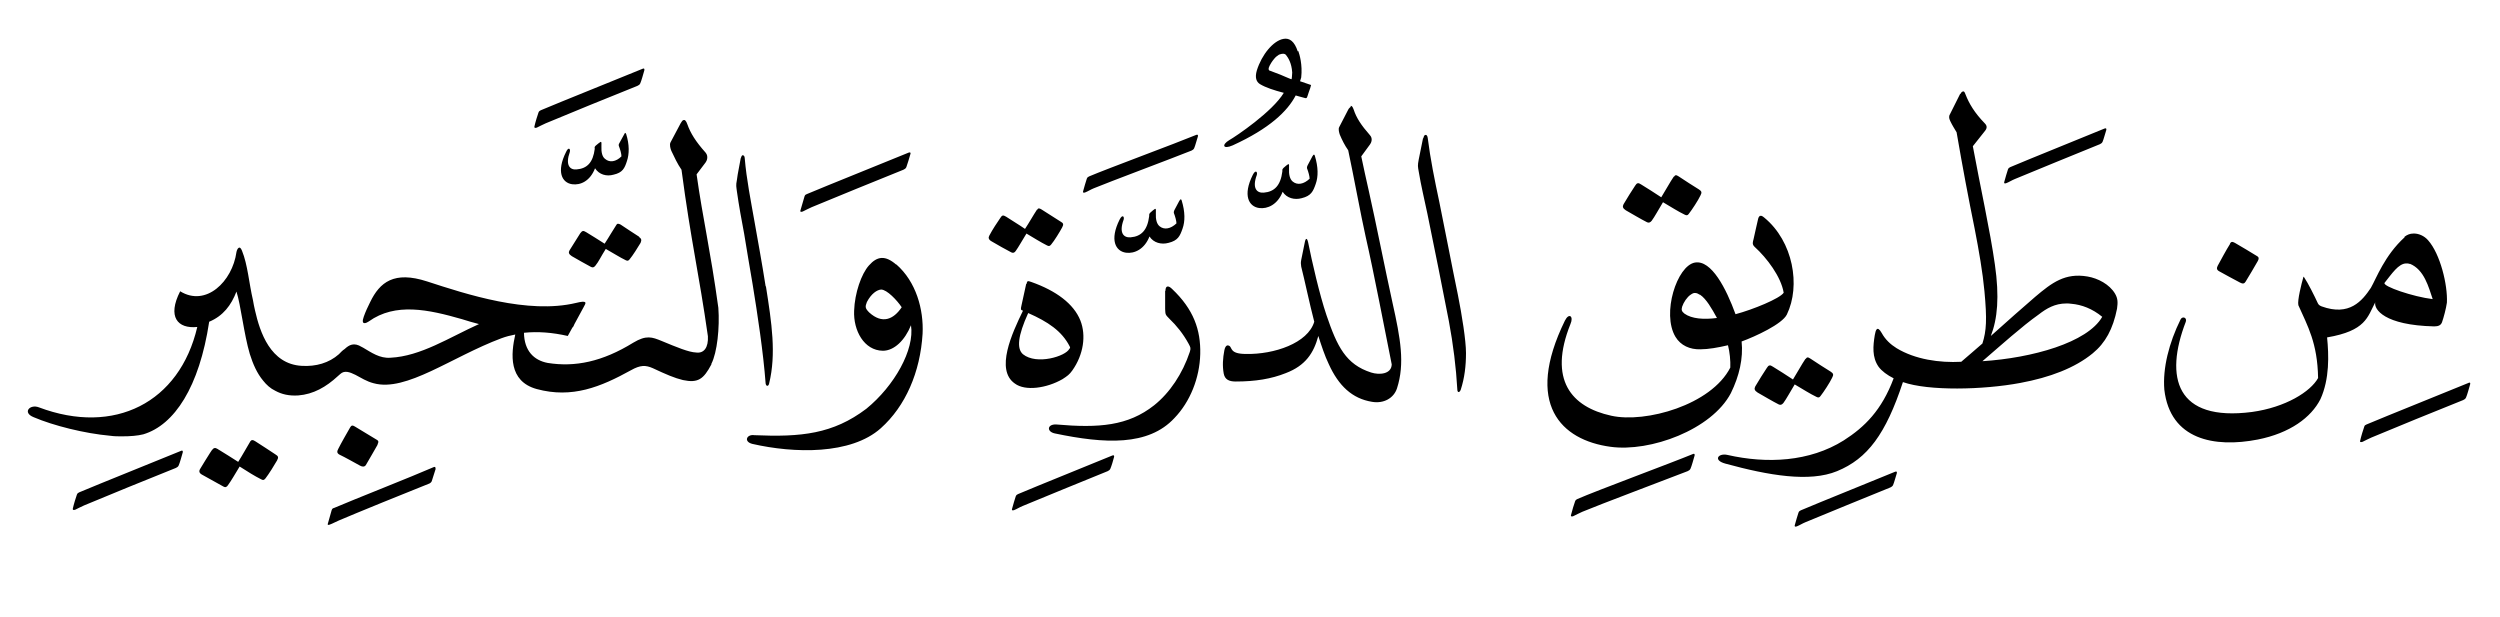
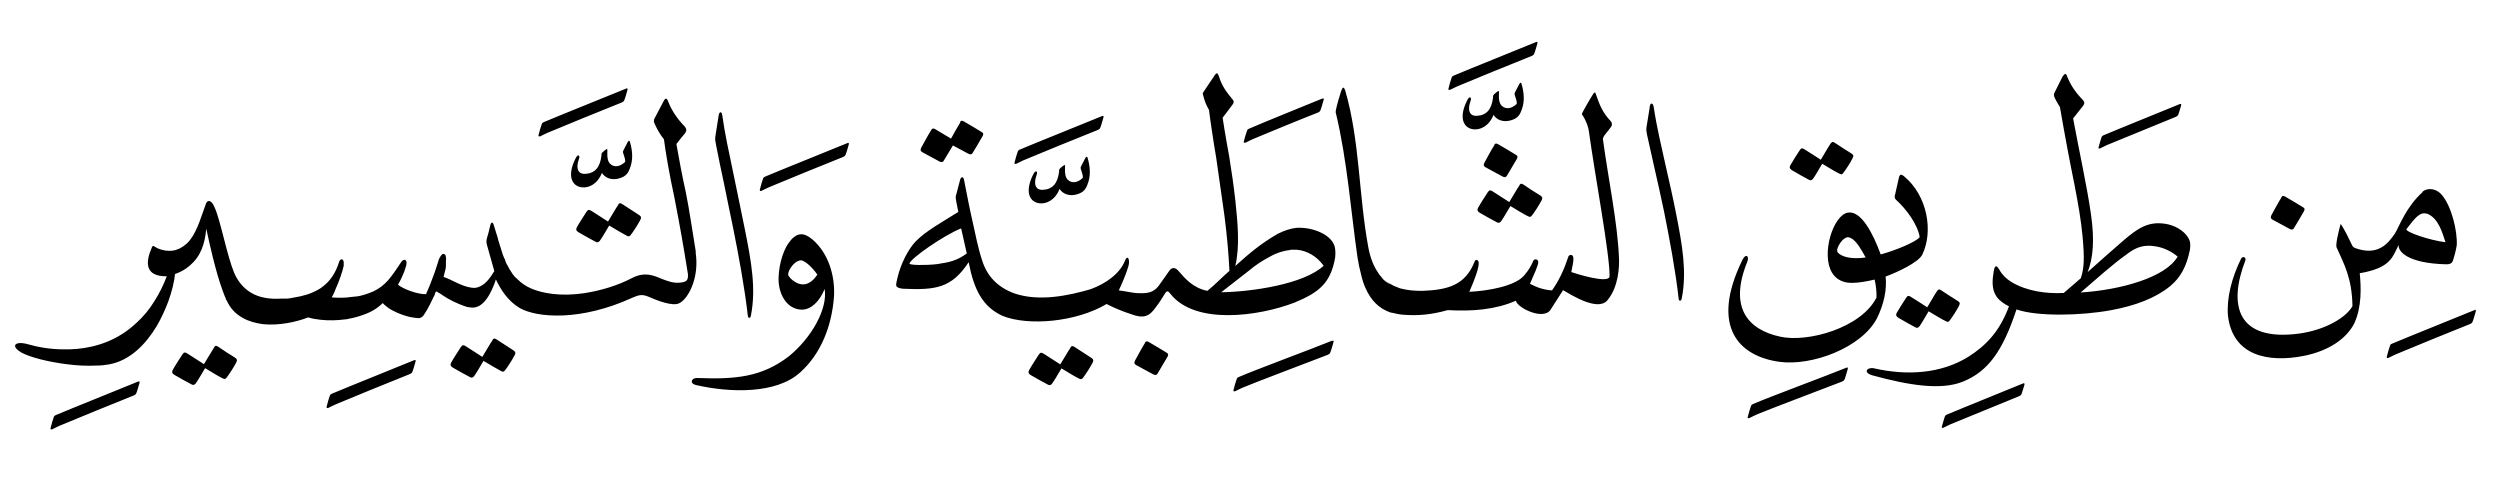
- <svg xmlns="http://www.w3.org/2000/svg" width="86.17" height="21.26" viewBox="0 0 86.17 21.26">
+ <svg xmlns="http://www.w3.org/2000/svg" width="106.41" height="21.26" viewBox="0 0 106.41 21.26">
  <defs>
-     <clipPath id="uuid-d64aa9a3-8609-449d-8e0a-97dfb9cf8ac5">
-       <rect width="86.17" height="21.26" fill="none" />
+     <clipPath id="uuid-4357ab6e-05f1-400c-b522-046e2149fd5a">
+       <rect width="106.41" height="21.26" fill="none" />
    </clipPath>
  </defs>
  <g isolation="isolate">
-     <g id="uuid-dce052a9-1916-4275-b959-645d200f017b" data-name="Layer 2">
-       <g id="uuid-3bef6135-127b-45df-bb68-fdfa36478f9d" data-name="Layer 1">
-         <g clip-path="url(#uuid-d64aa9a3-8609-449d-8e0a-97dfb9cf8ac5)">
-           <path d="M58.35,15.65c-.75.31-3.32,1.26-3.98,1.55-.04.02-.06.03-.08.08-.03.08-.11.34-.14.47-.02.06.04.06.08.04.09-.04.21-.11.31-.15.52-.22,2.96-1.14,3.63-1.4.04-.02.08-.04.1-.09.04-.09.1-.31.14-.45.01-.06-.02-.07-.06-.05ZM85.08,13.2c-.75.31-2.85,1.15-3.51,1.43-.04.02-.07.03-.08.08-.03.08-.11.34-.14.48-.02.06.04.05.08.04.09-.04.21-.11.31-.15.52-.22,2.5-1.03,3.16-1.29.04-.02.08-.04.1-.09.04-.09.1-.31.14-.45.02-.06-.02-.08-.06-.05ZM76.87,8.4c-.14.22-.32.56-.43.76-.04.08-.04.14.05.19.18.1.49.27.72.39.09.05.15.04.19-.03.12-.2.31-.51.42-.71.04-.07.05-.13-.02-.17-.21-.13-.56-.34-.77-.46-.09-.05-.13-.04-.17.03ZM83.06,9.09c.5.2.65.81.79,1.22-.67-.08-1.73-.44-1.66-.56.25-.31.48-.67.75-.67.04,0,.08,0,.12.02ZM82.88,8.18c-.69.63-.97,1.41-1.16,1.74-.3.45-.74.99-1.7.64-.07-.03-.1-.05-.13-.11-.11-.24-.34-.7-.47-.89-.02-.04-.02-.02-.03,0-.06.21-.21.8-.17.96.32.72.66,1.3.68,2.51-.26.47-1.12,1.01-2.28,1.17-2.62.34-3.02-1.19-2.28-3.11.05-.15-.12-.2-.18-.08-.4.81-.62,1.68-.56,2.42.2,1.73,1.73,2.01,3.22,1.72,1.11-.22,1.84-.76,2.16-1.39.32-.7.29-1.53.23-2.13,1.34-.23,1.39-.7,1.66-1.21-.05.24.31.79,2.03.83.15,0,.23-.04.27-.14.06-.17.14-.47.17-.68.03-.61-.23-1.68-.65-2.15-.13-.15-.33-.24-.51-.23-.11,0-.21.04-.3.11ZM72.54,4.43c-.7.29-2.64,1.07-3.25,1.33-.04.02-.06.03-.08.08-.02.07-.1.31-.13.44-.01.05.03.05.08.03.08-.03.19-.1.29-.14.48-.2,2.31-.95,2.93-1.2.04-.02.07-.04.09-.08.04-.09.09-.29.13-.41.01-.05-.01-.07-.06-.05ZM65.32,16.26c-.7.29-2.64,1.07-3.25,1.33-.04.02-.06.03-.08.08-.02.07-.1.31-.13.44-.01.05.03.05.08.03.08-.03.19-.1.29-.14.48-.2,2.31-.95,2.93-1.2.04-.02.07-.04.09-.08.04-.09.09-.29.13-.41.01-.05-.01-.07-.06-.05ZM71.39,10.47c.36.03.73.17,1.07.45-.51.89-2.42,1.42-4.13,1.53.64-.55,1.36-1.2,1.94-1.61.27-.21.56-.38.95-.38.06,0,.11,0,.17.01ZM67.56,3.24l-.34.68c-.05.07-.05.15,0,.25.07.15.15.27.22.39.21,1.22.41,2.28.62,3.31.15.77.28,1.52.34,2.17.09.97.07,1.36-.07,1.8-.26.23-.5.43-.73.63-.75.04-1.59-.08-2.23-.47-.21-.13-.39-.3-.51-.52-.16-.28-.21-.1-.24.07-.06.37-.1.76.13,1.09.11.15.3.29.52.4-.41,1.1-1,1.68-1.72,2.14-1.18.74-2.65.81-4.01.5-.31-.07-.51.18-.07.3,1.5.41,2.9.65,3.85.26,1.05-.43,1.68-1.28,2.27-3.07.88.31,2.76.27,4.04.03,1.03-.19,1.89-.52,2.5-1.02.44-.36.7-.84.84-1.54.03-.22.03-.35-.07-.52-.19-.32-.59-.53-.95-.59-.77-.13-1.22.21-1.8.7-.41.35-.97.85-1.53,1.35.23-.59.3-1.35.14-2.46-.16-1.15-.52-2.77-.76-4.08l.42-.53c.08-.1.07-.18-.01-.26-.35-.36-.54-.68-.66-.99-.02-.06-.04-.1-.07-.11-.03,0-.07.01-.11.09ZM62.23,12.37c-.13.19-.28.47-.43.71-.22-.15-.5-.32-.69-.44-.1-.07-.15-.06-.21.04-.11.17-.28.43-.4.64-.04.08-.03.14.08.21.21.12.53.31.73.41.06.03.11.01.16-.05.11-.15.22-.36.39-.64.29.17.52.32.75.43.06.03.1.03.14-.03.11-.14.32-.46.4-.63.06-.11.04-.15-.05-.21-.15-.09-.52-.33-.7-.45-.09-.06-.12-.05-.16.01ZM58.6,10.16c.21.14.4.47.58.8-.45.06-.87.03-1.12-.15-.1-.08-.11-.13-.08-.24.05-.15.17-.33.29-.41.07-.05.12-.07.17-.06.05,0,.1.03.15.06ZM60.66,7.44s-.05.04-.06.1c-.05.23-.11.47-.16.71-.02.08-.06.17.04.26.42.38.91,1.03,1,1.58-.13.2-1.06.58-1.66.74-.32-.88-.83-1.88-1.4-1.78-.62.11-1.15,1.76-.67,2.56.18.3.5.44.86.43.27,0,.61-.06.95-.14.06.23.09.53.08.77-.66,1.29-2.92,1.92-4.1,1.66-1.38-.3-2.18-1.24-1.41-3.16.12-.27-.05-.4-.19-.12-1.41,2.88-.13,4.12,1.57,4.35,1.37.19,3.49-.59,4.15-1.85.29-.59.43-1.2.37-1.78.47-.17,1.4-.6,1.56-.93.48-.99.22-2.52-.78-3.34-.06-.05-.1-.07-.13-.06ZM57.69,6.09c-.13.19-.28.47-.43.71-.22-.15-.5-.32-.69-.44-.1-.07-.15-.06-.21.04-.11.17-.28.43-.4.64-.04.08-.03.14.08.21.21.12.53.31.73.41.06.03.11.01.16-.05.11-.15.22-.36.39-.64.29.17.52.32.75.43.06.03.1.03.14-.03.11-.14.32-.46.4-.63.06-.11.04-.15-.05-.21-.15-.09-.52-.33-.7-.45-.09-.06-.12-.05-.16.01ZM40.16,10.02v.63c.01.19,0,.19.15.34.24.23.47.51.66.86.07.13.08.15.04.28-.25.75-.69,1.41-1.23,1.84-.9.71-1.9.79-3.38.66-.31-.01-.33.25-.04.31,1.72.36,3.22.44,4.12-.53.54-.56.87-1.38.89-2.21.02-.83-.23-1.54-.97-2.24-.12-.12-.23-.13-.23.07ZM45.24,5.38l-.17.32s-.03.06-.02.1c.05.13.09.28.09.36-.2.19-.42.23-.58.1-.1-.08-.14-.24-.13-.45,0-.15.02-.2-.1-.1-.17.14-.12.12-.13.2-.06.48-.27.7-.64.73-.24.02-.41-.15-.24-.61.03-.1-.04-.2-.14,0-.35.7-.14,1.09.22,1.14.29.04.64-.12.81-.56.14.22.41.29.66.22.32-.08.39-.23.48-.49.09-.25.09-.58-.03-.97-.02-.07-.06-.03-.07,0ZM40.65,6.92l-.17.32s-.03.06-.02.1c.05.13.09.28.09.36-.2.19-.42.23-.58.1-.1-.08-.14-.24-.13-.45,0-.15.02-.2-.1-.1-.17.14-.12.12-.13.2-.06.48-.27.7-.64.73-.24.02-.41-.15-.24-.61.03-.1-.04-.2-.14,0-.35.7-.14,1.09.22,1.14.29.04.64-.12.81-.56.14.22.41.29.66.22.32-.08.39-.23.48-.49.09-.25.09-.58-.03-.97-.02-.07-.06-.03-.07,0ZM49.05,4.76l-.15.74c-.04.21-.03.24,0,.41.08.49.2.98.3,1.46.24,1.16.53,2.62.74,3.7.15.8.25,1.62.29,2.34,0,.14.08.13.12.02.13-.4.18-.82.18-1.26,0-.43-.14-1.31-.28-2.01-.2-.96-.46-2.33-.64-3.2-.16-.75-.31-1.49-.4-2.21-.01-.08-.05-.11-.08-.1-.03,0-.06.05-.07.12ZM46.56,3.68s-.07.05-.09.1c-.1.2-.21.4-.31.6-.04.07,0,.2.02.26.08.19.17.37.29.54.18.84.44,2.26.6,2.97.3,1.32.64,3.12.9,4.41-.01.34-.43.37-.71.28-.87-.28-1.17-.89-1.54-1.98-.24-.71-.5-1.85-.63-2.5-.04-.18-.09-.16-.12.01-.04.2-.08.39-.12.59-.02.11-.01.13,0,.23.12.47.29,1.29.45,1.9-.22.74-1.39,1.13-2.35,1.11-.57,0-.47-.22-.58-.28-.12-.07-.16.11-.17.16-.05.26-.07.53-.02.8.04.2.18.27.41.27.68,0,1.23-.09,1.73-.29.68-.26.96-.69,1.12-1.28.11.34.22.68.36.97.34.75.81,1.19,1.49,1.3.41.07.75-.13.86-.46.28-.86.12-1.73-.15-2.94-.26-1.18-.57-2.76-.82-3.87-.09-.4-.18-.8-.26-1.19.1-.14.2-.27.3-.41.04-.05.11-.2,0-.32-.3-.34-.47-.6-.56-.88-.04-.11-.07-.14-.11-.13ZM41.23,4.65c-.7.29-3.08,1.17-3.69,1.43-.04.02-.06.03-.08.08-.02.07-.1.31-.13.44-.01.05.03.05.08.03.08-.03.19-.1.29-.14.48-.2,2.75-1.05,3.37-1.3.04-.02.07-.04.09-.08.04-.09.09-.29.13-.41.01-.05-.01-.07-.06-.05ZM38.34,15.7c-.7.29-2.64,1.07-3.25,1.33-.04.02-.06.03-.08.08-.02.07-.1.31-.13.44-.01.05.03.05.08.03.08-.03.19-.1.29-.14.48-.2,2.31-.95,2.93-1.2.04-.02.07-.04.09-.08.04-.09.1-.29.13-.41.01-.05-.01-.07-.06-.05ZM35.44,10.79c-.36.79-.4,1.23-.18,1.42.47.38,1.48.07,1.6-.19.03-.02.03-.04.01-.08-.27-.53-.75-.85-1.43-1.15ZM35.37,9.79l-.16.73c-.03.14-.04.16.05.19-.38.78-.96,2.04-.28,2.51.36.27,1.1.16,1.64-.15.17-.11.24-.16.34-.3.39-.55.48-1.21.28-1.72-.23-.58-.84-1.03-1.69-1.33-.14-.05-.14-.04-.17.07ZM35.74,7.23c-.12.18-.27.45-.41.66-.2-.14-.47-.3-.65-.42-.1-.06-.14-.06-.2.04-.11.16-.27.4-.38.61-.04.07-.03.14.08.2.19.11.5.29.68.38.06.03.11.01.15-.05.1-.14.21-.34.37-.6.27.16.49.3.71.41.06.03.09.03.14-.03.11-.13.3-.44.38-.59.06-.11.04-.15-.05-.2-.14-.09-.49-.31-.66-.42-.08-.05-.12-.05-.15.01ZM22.15,2.37c-.75.31-2.85,1.15-3.51,1.43-.04.02-.06.03-.08.08-.03.08-.11.34-.14.48-.01.06.04.05.08.04.09-.04.21-.11.31-.15.52-.22,2.5-1.03,3.16-1.29.04-.02.08-.04.1-.09.04-.09.1-.31.14-.45.01-.06-.02-.07-.06-.05ZM6.24,15.54c-.75.31-2.85,1.15-3.51,1.43-.04.02-.06.03-.08.08-.03.08-.11.34-.14.48-.01.06.04.05.08.04.09-.04.21-.11.31-.15.52-.22,2.5-1.03,3.16-1.29.04-.02.08-.04.1-.09.04-.09.1-.31.14-.45.01-.06-.02-.07-.06-.05ZM31.08,10.59c-.28.42-.67.59-1.12.18-.15-.15-.14-.2-.08-.36.15-.29.35-.42.49-.43.2,0,.55.37.71.61ZM30.89,9.11c.69.6.95,1.56.91,2.39-.08,1.33-.59,2.5-1.44,3.26-1.03.92-2.99.87-4.43.54-.31-.08-.19-.34.07-.3,1.61.07,2.71-.04,3.86-.91.97-.79,1.67-2.04,1.54-2.88-.21.52-.58.88-.97.88-.65-.01-1.02-.7-.99-1.38.02-.61.25-1.27.51-1.56.29-.33.57-.35.94-.03ZM31.38,5.31c-.04.13-.1.35-.14.45-.02.05-.06.07-.1.09-.67.27-2.64,1.07-3.16,1.29-.1.04-.22.11-.31.15-.05.02-.1.02-.08-.04.04-.14.12-.4.14-.48.02-.06.04-.06.08-.08.66-.28,2.76-1.12,3.51-1.43.05-.02.08,0,.06.05ZM15.02,16.15c-.04.13-.11.35-.14.44-.02.04-.06.07-.09.08-.66.26-2.6,1.05-3.11,1.27-.1.04-.22.11-.31.14-.04.02-.09.02-.07-.03.04-.13.11-.39.13-.46.02-.06.04-.07.08-.08.65-.28,2.71-1.09,3.44-1.41.04-.02.07,0,.06.06ZM13.02,15.32c-.11.2-.29.5-.41.71-.04.06-.11.07-.2.02-.22-.12-.52-.29-.71-.38-.09-.05-.09-.11-.04-.2.1-.2.29-.53.41-.74.04-.07.08-.08.16-.03.21.13.55.33.76.46.07.04.06.09.02.16ZM9.55,15.87c-.09.16-.29.48-.4.62-.05.06-.08.07-.15.03-.22-.11-.46-.26-.74-.44-.17.28-.29.49-.4.64-.04.07-.1.09-.16.05-.2-.11-.52-.29-.72-.4-.12-.06-.13-.13-.08-.21.1-.17.24-.39.34-.55.02-.03.04-.06.06-.09.07-.09.11-.1.21-.04,0,0,.02.02.03.02.19.12.46.28.67.42.14-.22.3-.51.42-.71.04-.05.08-.06.17,0,.18.12.55.35.69.45.1.06.12.1.06.21ZM24.52,12.56c-.27.51-.46.65-.98.54-.29-.07-.57-.19-1.04-.41-.25-.11-.43-.11-.75.07-1.05.58-2.03.98-3.25.65-.98-.27-.89-1.21-.74-1.88-.16.03-.32.07-.48.13-1.71.64-3.28,1.86-4.4,1.55-.24-.06-.44-.19-.63-.29-.2-.1-.38-.16-.52-.03-.03.02-.05.05-.08.07-.41.38-.85.63-1.37.67-.32.02-.57-.04-.79-.16-.17-.08-.31-.21-.42-.35-.21-.25-.35-.57-.46-.92-.2-.67-.31-1.69-.46-2.15-.18.47-.46.84-.94,1.04-.34,2.25-1.2,3.56-2.27,3.88-.2.05-.44.07-.74.07-.13,0-.26,0-.4-.02-.89-.08-1.96-.35-2.64-.64-.4-.16-.13-.46.18-.34,2.6.98,4.85-.16,5.46-2.77-.68.07-1.04-.35-.59-1.23.89.55,1.8-.34,1.94-1.35.02-.11.11-.26.19-.05.2.49.24,1.11.38,1.71.02.11.04.23.07.35.17.75.53,1.85,1.61,1.91.49.03.94-.1,1.28-.4.06-.06.12-.13.2-.18.15-.14.32-.24.59-.07.02,0,.02.02.04.02.29.17.58.38.95.35,1.04-.05,2.03-.7,3.05-1.16-.2-.05-.4-.11-.59-.17-1.15-.33-2.29-.58-3.21.08-.07.05-.29.16-.17-.17.06-.17.14-.34.22-.5.33-.68.82-1.08,1.96-.71,1.35.44,3.48,1.14,5.14.74.09-.02.17-.04.22-.04.13,0,.12.04.04.18-.11.2-.22.4-.32.59-.02.05-.04.1-.07.12l-.16.29c-.53-.12-1.03-.16-1.51-.11.01.62.34.95.82,1.04.94.15,1.88-.04,2.95-.7.45-.27.65-.19.97-.06.53.22.94.39,1.19.4.28.04.43-.18.41-.56-.31-2.18-.58-3.25-.91-5.74-.14-.2-.25-.44-.35-.65-.03-.07-.07-.21-.03-.29.12-.22.23-.44.35-.66.03-.04.06-.11.1-.11.04-.02.09.02.13.14.11.31.29.6.63.98.11.13.04.29,0,.34-.1.13-.21.28-.31.41.22,1.56.47,2.57.75,4.6.05.68-.04,1.54-.24,1.93ZM22.03,8.16c-.14-.09-.48-.31-.64-.42-.08-.04-.12-.04-.15.02-.12.18-.26.43-.4.64-.2-.13-.46-.29-.64-.4-.1-.06-.13-.05-.2.04-.1.16-.25.4-.37.59-.04.07-.03.13.08.2.19.11.49.28.66.37.06.03.1.02.15-.04.11-.13.2-.33.36-.58.27.15.48.29.69.39.06.03.09.02.13-.03.11-.13.29-.42.38-.57.04-.1.03-.14-.05-.2ZM26.39,9.87c-.13-.83-.26-1.53-.38-2.21-.13-.74-.28-1.48-.34-2.2,0-.08-.04-.11-.07-.11-.03,0-.05.05-.07.11-.04.25-.1.49-.13.74-.04.2-.02.23,0,.4.07.5.16.98.25,1.46.09.58.19,1.12.29,1.73.17,1.04.37,2.36.45,3.43.02.11.1.1.12,0,.25-1.03.09-2.08-.11-3.35ZM21.58,4.62c-.02-.07-.05-.03-.06,0l-.17.31s-.04.06-.02.1c.05.13.09.27.09.36-.19.19-.41.22-.56.09-.1-.07-.14-.23-.13-.44,0-.14.02-.2-.1-.1-.17.13-.13.13-.13.19-.06.47-.26.68-.63.71-.23.02-.39-.15-.23-.6.03-.1-.04-.2-.13,0-.34.68-.14,1.06.21,1.11.29.04.62-.11.79-.55.14.22.4.29.64.22.31-.07.38-.22.46-.47.08-.24.09-.56-.03-.94ZM44.09,1.88l-.11.08c-.08.08-.16.19-.2.27,0,0-.12.19,0,.21.3.11.47.18.53.21.03.01.2.09.21.08,0,0,.02-.14.02-.23-.02-.33-.14-.51-.21-.6-.05-.07-.16-.05-.23-.02ZM44.75,1.76c.04.11.15.47.1.91l-.04.13.38.13c-.01.06-.04.14-.08.25-.08.24-.05.22-.2.18-.09-.02-.17-.05-.25-.07-.28.54-.9,1.14-2.17,1.72-.34.15-.39-.02-.12-.18.23-.13,1.49-.98,1.88-1.63-.34-.09-.62-.18-.82-.3-.13-.08-.18-.23-.11-.47.17-.55.57-1.03.92-1.09.21-.04.38.09.49.43Z" fill-rule="evenodd" mix-blend-mode="darken" />
+     <g id="uuid-86338072-bdc9-48cb-b4ef-ab9d840624ac" data-name="Layer 2">
+       <g id="uuid-6caa666f-ad80-471f-bb3a-38f244d69822" data-name="Layer 1">
+         <g clip-path="url(#uuid-4357ab6e-05f1-400c-b522-046e2149fd5a)">
+           <path d="M34.79,11.69c-.28.42-.67.59-1.12.18-.15-.15-.14-.2-.08-.36.15-.29.35-.42.49-.43.2,0,.55.37.71.61ZM33.65,10.24c-.27.29-.49.94-.51,1.56-.03.68.33,1.37.99,1.38.4,0,.76-.36.97-.88.14.84-.56,2.09-1.54,2.88-1.15.87-2.25.97-3.86.91-.26-.03-.38.23-.07.3,1.44.33,3.41.39,4.43-.54.85-.76,1.35-1.93,1.44-3.26.04-.83-.22-1.79-.91-2.39-.38-.32-.65-.3-.94.03ZM78.59,15.65c-.75.31-3.32,1.26-3.98,1.55-.04.02-.06.03-.08.08-.03.08-.11.34-.14.47-.02.06.04.06.08.04.09-.04.21-.11.31-.15.52-.22,2.96-1.14,3.63-1.4.04-.02.08-.04.1-.09.04-.09.1-.31.14-.45.01-.06-.02-.07-.06-.05ZM56.7,14.5c-.75.31-3.32,1.26-3.98,1.55-.04.02-.06.03-.08.08-.03.08-.11.34-.14.48-.01.06.04.05.08.04.09-.04.21-.11.31-.15.52-.22,2.96-1.14,3.63-1.4.04-.02.08-.04.1-.09.04-.09.1-.31.14-.45.02-.06-.02-.07-.06-.05ZM48.74,14.59c-.14.22-.32.56-.43.76-.04.08-.04.14.05.19.18.1.5.27.72.39.09.05.15.04.19-.03.12-.2.3-.51.42-.71.04-.07.05-.13-.02-.17-.21-.13-.56-.34-.77-.46-.09-.05-.13-.04-.17.03ZM45.57,14.79c-.13.19-.29.48-.44.72-.22-.15-.51-.32-.7-.45-.11-.07-.15-.06-.22.04-.11.18-.29.44-.41.66-.04.08-.03.15.08.21.21.12.54.31.74.41.06.03.11.01.16-.05.11-.15.23-.37.4-.65.29.17.53.33.76.44.06.03.1.03.15-.03.12-.15.32-.47.41-.64.06-.11.04-.16-.05-.22-.15-.1-.53-.34-.71-.46-.09-.06-.13-.05-.17.01ZM46.2,6.72l-.18.35s-.04.07-.02.11c.05.14.1.3.09.39-.22.21-.45.24-.62.1-.11-.09-.15-.26-.14-.48,0-.16.03-.22-.11-.11-.18.15-.13.13-.14.22-.06.52-.29.76-.69.78-.25.02-.44-.16-.26-.66.04-.11-.04-.22-.15,0-.38.75-.15,1.17.24,1.23.31.05.69-.13.88-.61.15.24.44.31.71.24.34-.09.42-.25.51-.52.09-.27.1-.62-.03-1.05-.02-.07-.06-.03-.08,0ZM26.72,6.04l-.18.35s-.04.07-.02.11c.05.14.1.3.09.39-.22.21-.45.24-.62.1-.11-.09-.15-.26-.14-.48,0-.16.03-.22-.11-.11-.18.15-.13.13-.14.22-.06.52-.29.76-.69.78-.25.02-.44-.16-.26-.66.04-.11-.04-.22-.15,0-.38.75-.15,1.17.24,1.23.31.05.69-.13.88-.61.15.24.44.31.71.24.34-.09.42-.25.51-.52.09-.27.1-.62-.03-1.05-.02-.07-.06-.03-.08,0ZM40.88,5.2c-.12.2-.29.49-.4.7-.21-.13-.48-.29-.67-.4-.09-.05-.13-.04-.17.03-.14.22-.32.56-.43.76-.04.08-.04.14.05.19.18.1.5.27.72.39.09.05.15.04.19-.03.11-.18.27-.45.39-.65.18.1.45.24.65.35.09.05.15.04.19-.03.12-.2.31-.51.42-.71.04-.07.05-.13-.02-.17-.21-.13-.56-.34-.77-.46-.09-.05-.13-.04-.17.03ZM46.91,4.94c-.75.31-2.85,1.15-3.51,1.43-.04.02-.06.03-.08.08-.03.08-.11.34-.14.48-.01.06.04.05.08.04.09-.04.21-.11.31-.15.52-.22,2.5-1.03,3.16-1.29.04-.02.08-.04.1-.09.04-.09.1-.31.14-.45.01-.06-.02-.07-.06-.05ZM64.67,3.57l-.18.35s-.04.07-.02.11c.05.14.1.3.09.39-.22.21-.45.24-.62.1-.11-.09-.15-.26-.14-.48,0-.16.03-.22-.11-.11-.18.15-.13.13-.14.22-.06.52-.29.76-.69.78-.25.02-.44-.16-.26-.66.04-.11-.04-.22-.15,0-.38.75-.15,1.17.24,1.23.31.05.69-.13.88-.61.15.24.44.31.71.24.34-.09.42-.25.51-.52.09-.27.1-.62-.03-1.05-.02-.07-.06-.03-.08,0ZM65.38,1.79c-.75.31-2.85,1.15-3.51,1.43-.04.02-.06.03-.08.08-.03.08-.11.34-.14.48-.01.06.04.05.08.04.09-.04.21-.11.31-.15.52-.22,2.5-1.03,3.16-1.29.04-.02.08-.04.1-.09.04-.09.1-.31.14-.45.01-.06-.02-.07-.06-.05ZM17.63,15.33c-.75.31-2.85,1.15-3.51,1.43-.04.02-.06.03-.08.08-.03.08-.11.34-.14.48-.01.06.04.05.08.04.09-.04.21-.11.31-.15.52-.22,2.5-1.03,3.16-1.29.04-.02.08-.04.1-.09.04-.09.1-.31.14-.45.01-.06-.02-.07-.06-.05ZM5.88,16.24c-.75.31-2.85,1.15-3.51,1.43-.04.02-.06.03-.08.08-.03.08-.11.34-.14.48-.01.06.04.05.08.04.09-.04.21-.11.31-.15.52-.22,2.5-1.03,3.16-1.29.04-.02.08-.04.1-.09.04-.09.1-.31.14-.45.01-.06-.02-.07-.06-.05ZM26.65,3.77c-.75.31-2.85,1.15-3.51,1.43-.04.02-.06.03-.08.08-.03.08-.11.34-.14.48-.01.06.04.05.08.04.09-.04.21-.11.31-.15.52-.22,2.5-1.03,3.16-1.29.04-.02.08-.04.1-.09.04-.09.1-.31.14-.45.01-.06-.02-.07-.06-.05ZM36.07,6.09c-.75.31-2.85,1.15-3.51,1.43-.04.02-.06.03-.08.08-.03.08-.11.34-.14.48-.01.06.04.05.08.04.09-.04.21-.11.31-.15.52-.22,2.5-1.03,3.16-1.29.04-.02.08-.04.1-.09.04-.09.1-.31.14-.45.01-.06-.02-.07-.06-.05ZM56.27,4.2c-.75.31-2.45.99-3.11,1.28-.04.02-.06.03-.08.08-.03.08-.11.34-.14.47-.01.06.04.05.08.04.09-.04.21-.11.31-.15.52-.22,2.1-.87,2.77-1.13.04-.02.08-.04.1-.09.04-.09.1-.31.14-.45.02-.06-.01-.07-.06-.05ZM40.91,9.72c-.71.28-2.15,1.27-2.2,1.5,0,.07.71.08,1.19.02.52-.08.82-.14,1.25-.45l-.24-1.07ZM54.92,10.64c-.28.03-.58.12-.84.27-.31.16-.64.37-.92.61l-1.18.92c1.29-.02,3.52-.34,4.36-1.13-.29-.4-.7-.64-1.14-.68-.09,0-.18,0-.27,0ZM51.7,3.21c-.16.23-.34.5-.49.73-.02.02-.02.03-.01.07.07.28.12.43.26.67.04.31.07.55.12.86.06.4.12.8.19,1.2.12.84.24,1.67.35,2.46.11.85.18,1.68.21,2.33-.34.29-.57.55-.94.85-.6-.12-.94-.51-1.24-.86-.13-.14-.27-.16-.39.02-.11.15-.24.35-.36.51-.23.36-.45.44-.89.43-.29,0-.55-.08-.89-.12.11-.23.32-.71.41-1.03.08-.29-.04-.5-.14-.25-.21.55-.79.98-1.47,1.23-.93.27-2.18.54-3.24.18-.71-.26-1.17-.73-1.38-1.42-.16-.47-.28-1.08-.41-1.67-.13-.57-.23-1.1-.36-1.76-.03-.14-.13-.11-.16,0-.05.2-.12.44-.16.61-.05.14-.03.18-.01.32l.09.45c-.73.46-1.38.81-1.82,1.26-.32.34-.63.95-.77,1.54-.07.34-.14.42.23.47,1.39.06,2.07-.02,2.8-1.13.23,1.19.6,1.89,1.43,2.28,1.1.45,3.15.27,4.44-.5.29.15.69.32,1.04.43.53.2.78.11,1.06-.3.12-.15.24-.34.39-.58.08-.13.13-.11.23.02,1.05,1.33,3.74.96,5.28.37,1.01-.42,1.54-.81,1.73-1.92.02-.2.01-.37-.03-.5-.19-.54-1.04-.81-1.64-.76-.24.03-.49.11-.77.25-.75.43-1.25.87-1.81,1.37.2-.85.1-1.83,0-2.8-.07-.62-.16-1.25-.26-1.86-.07-.39-.14-.77-.2-1.14-.03-.17-.05-.34-.08-.51.15-.19.28-.37.43-.57.05-.07.06-.12,0-.2-.26-.31-.47-.59-.59-1-.03-.08-.05-.11-.08-.12-.03,0-.06.03-.11.09ZM70.22,4.56c-.04.25-.08.49-.12.74-.04.22-.03.26.01.46.09.41.19.86.29,1.3.15.66.3,1.32.43,1.95.22,1.09.49,2.53.62,3.7.01.13.11.11.13,0,.23-1.14.02-2.3-.23-3.57-.13-.68-.3-1.41-.44-2.03-.19-.86-.4-1.73-.52-2.55-.02-.12-.06-.16-.1-.15-.04,0-.06.07-.08.15ZM58.78,11.79c.12.15.27.26.44.34-.17-.1-.32-.22-.44-.34ZM64.68,7.88c-.13.19-.29.48-.44.72-.22-.15-.51-.32-.7-.45-.11-.07-.15-.06-.22.04-.11.18-.29.44-.41.66-.04.08-.03.15.08.21.21.12.54.31.74.41.06.03.11.01.16-.05.11-.15.23-.37.4-.65.29.17.53.33.76.44.06.03.1.03.15-.03.12-.15.32-.47.41-.64.06-.11.04-.16-.05-.22-.15-.09-.53-.33-.71-.46-.09-.06-.13-.05-.17.01ZM63.61,6.17c-.14.22-.32.56-.43.76-.04.08-.04.14.05.19.18.1.5.27.72.39.09.05.15.04.19-.03.12-.2.3-.51.42-.71.04-.07.05-.13-.02-.17-.21-.13-.56-.34-.77-.46-.09-.05-.13-.04-.17.03ZM68.23,5.92c-.02-.11.21-.32.35-.53.04-.07.05-.15-.02-.23-.36-.39-.46-.66-.64-1.17-.02-.08-.06-.06-.1,0-.11.16-.49.82-.49.87.21.31.26.54.29.67.28,2.02.9,5.29.89,6.23-.02.34-1.46-.12-1.63-.18.04-.23.09-.4.09-.53.02-.29-.21-.21-.22-.11-.17.52-.39,1-.69,1.42-.32-.02-.62-.11-.94-.28.2-.44.31-.71.35-.87.04-.18-.16-.23-.21-.1-.08.19-.19.39-.4.63-.38.43-1.48.64-2.32.68.26-.59.4-1.01.4-1.21,0-.16-.12-.19-.17-.09-.39,1.02-1.15,1.22-2.23,1.26-.32,0-.59-.02-.83-.08-.11-.02-.21-.06-.3-.1-.07-.02-.14-.06-.2-.1-.17-.08-.32-.19-.44-.34-.04-.04-.08-.1-.11-.15h0c-.2-.29-.34-.65-.42-1.09-.41-2.21-.36-4.53-.98-6.66-.03-.09-.06-.13-.08-.13-.04,0-.06.07-.09.13-.06.18-.19.61-.23.83,0,.05-.02.09,0,.12.49,2.04.65,4.29.92,6.14.04.26.09.5.15.72.05.22.11.41.19.59.23.52.57.87,1.06,1.04.03,0,.08.02.11.02h0c.15.04.31.07.49.08.57.04,1.13,0,1.84-.2,1.05.06,2.04-.02,2.9-.4.07.31,1.18.85,1.48.38l.53-.83c.36.21,1.47.91,1.88.44.48-.56.52-1.43.5-1.82-.06-1.49-.45-3.32-.69-5.09ZM59.42,12.23c.09.04.19.07.3.1h0c-.11-.03-.2-.06-.3-.1ZM30.59,4.91c-.04.27-.09.55-.13.82-.04.23-.01.26.02.45.1.54.22,1.07.33,1.6.13.63.25,1.24.39,1.9.23,1.14.5,2.59.63,3.76.02.13.11.11.13,0,.23-1.14.02-2.31-.26-3.7-.18-.91-.35-1.68-.5-2.43-.17-.81-.35-1.63-.46-2.42-.01-.09-.05-.12-.08-.11-.03,0-.06.06-.07.13ZM9.12,14.78c-.13.2-.29.48-.44.72-.22-.15-.51-.32-.7-.45-.11-.07-.15-.06-.22.04-.11.18-.29.44-.41.66-.04.08-.03.15.08.21.21.12.54.31.74.41.06.03.11.01.16-.05.11-.15.23-.37.4-.65.29.17.53.33.76.44.06.03.1.03.15-.03.12-.15.32-.47.41-.64.06-.11.04-.16-.05-.22-.15-.09-.53-.33-.71-.46-.09-.06-.13-.05-.17.01ZM26.32,8.71c-.13.19-.29.48-.44.72-.22-.15-.51-.32-.7-.45-.11-.07-.15-.06-.22.04-.11.18-.29.44-.41.66-.04.08-.03.15.08.21.21.12.54.31.74.41.06.03.11.01.16-.05.11-.15.23-.37.4-.65.29.17.53.32.76.44.06.03.1.03.15-.03.12-.15.32-.47.41-.64.06-.11.04-.16-.05-.22-.15-.1-.53-.34-.71-.46-.09-.06-.13-.05-.17.01ZM20.97,14.47c-.13.19-.29.48-.44.72-.22-.15-.51-.32-.7-.45-.11-.07-.15-.06-.22.04-.11.18-.29.44-.41.66-.04.08-.03.15.08.21.21.12.54.31.74.41.06.03.11.01.16-.05.11-.15.23-.37.4-.65.29.17.53.32.76.44.06.03.1.03.15-.03.12-.15.32-.47.41-.64.06-.11.04-.16-.05-.22-.15-.1-.53-.34-.71-.46-.09-.06-.13-.05-.17.01ZM29.63,10.8c-.11-.66-.3-1.95-.44-2.62-.15-.68-.28-1.36-.4-2.05.11-.15.24-.3.36-.45.09-.11.07-.2,0-.29-.38-.39-.58-.74-.71-1.07-.02-.06-.05-.11-.08-.12-.03,0-.06,0-.11.1-.13.24-.26.49-.39.74-.04.08-.04.15.02.26.11.25.24.45.38.63.06.48.23,1.5.44,2.45.28,1.45.39,2.09.58,3.28.02.26-.04.34-.33.37-.3.03-.53-.06-.88-.2-.47-.21-.81-.18-1.16,0-.61.32-1.33.54-2.05.65-.47.07-.92.08-1.34.03-.71-.09-1.17-.29-1.51-.64-.03-.02-.06-.06-.1-.09-.06-.07-.12-.15-.17-.24-.04-.06-.08-.12-.11-.19-.05-.08-.1-.17-.13-.27,0,0,0,0,0-.02-.03-.05-.05-.1-.07-.15-.02-.06-.05-.11-.06-.18-.02-.06-.05-.12-.06-.19-.02-.06-.05-.13-.06-.19-.02-.04-.02-.08-.04-.12,0-.02-.02-.06-.02-.09-.03-.09-.06-.19-.09-.29-.03-.1-.06-.19-.09-.29-.04-.13-.11-.1-.14.02-.05.23-.1.42-.15.58-.02.1-.02.14,0,.24l.32,1.14c-.19.31-.4.61-.74.7-.09.02-.21.02-.35-.02h-.02c-.25-.06-.53-.2-.79-.33-.03,0-.06-.02-.09-.04-.04-.02-.09-.03-.13-.05-.02,0-.02,0-.04-.02.02-.07.04-.14.05-.2,0-.02.02-.05.02-.07.02-.05.02-.11.03-.17,0-.03,0-.06,0-.09,0-.05,0-.1,0-.14v-.02h0s.02-.08,0-.11c0,0,0-.02,0-.03,0-.1-.07-.17-.14-.13,0,0-.02,0-.02,0h0s-.1.11-.14.22c-.05.16-.11.36-.18.56-.11.3-.23.62-.36.9,0,0,0,.02,0,.02-.25.02-.79-.14-1.08-.32-.02,0-.02-.02-.03-.02-.03-.02-.06-.04-.09-.06.11-.19.19-.37.26-.54.03-.1.06-.19.09-.28.02-.09.02-.15,0-.19-.04-.09-.15-.05-.21.04-.46.7-.68,1-1.18,1.25-.04.02-.1.04-.15.06-.18.07-.37.13-.57.16-.02,0-.03,0-.04,0-.06,0-.12.02-.19.02-.25.04-.53.04-.83.02.03-.06.07-.13.11-.22.02-.05.04-.1.06-.15.15-.33.3-.77.34-.98,0-.02,0-.05,0-.07.02-.27-.15-.23-.19-.11-.15.49-.39.83-.68,1.05-.07.06-.14.11-.22.15-.31.18-.67.28-1.06.34-.08.02-.17.03-.25.04-.02,0-.04,0-.06,0-.06,0-.12,0-.18,0-.49.03-.95-.03-1.32-.26-.28-.17-.53-.44-.7-.83-.31-.74-.58-2.22-.83-2.78-.13-.33-.3-.35-.37-.18-.19.5-.35,1.12-.67,1.54-.06.07-.11.14-.18.19-.17.15-.36.25-.58.28-.19.02-.4,0-.63-.1-.15-.07-.2-.17-.25-.03-.28.64-.29,1.23.64,1.22-.15.39-.32.73-.51,1.03-.23.38-.5.7-.78.95-.78.74-1.69,1.03-2.52,1.11-.2.02-.4.02-.58.02-.61,0-1.15-.11-1.53-.22-.55-.15-.75.08-.26.36.37.2,1.12.39,1.9.49.44.06.88.08,1.28.06.19,0,.38-.02.54-.05.89-.16,1.56-.85,2.03-1.63.2-.34.36-.7.49-1.04.16-.44.26-.86.29-1.18.02,0,.05-.02.06-.02.32-.12.54-.29.72-.48.43-.45.51-1.04.55-1.43.13.62.4,1.84.7,2.65.05.12.08.23.13.32,0,0,0,.02,0,.02,0,.02.02.05.04.07.15.34.39.58.68.74.26.15.57.23.88.27.65.06,1.36-.08,1.91-.29.15.05.33.08.52.1.34.04.71.03,1.08-.02.03,0,.07,0,.11-.02h0c.23-.04.45-.1.66-.18.32-.11.59-.28.8-.49l.07.07s.07.06.11.09c.06.05.11.09.18.12,0,0,.02.02.03.02.28.15.62.28.93.32.15.02.23.04.3,0,.05-.02.1-.06.16-.16.15-.22.32-.58.44-.83,0-.04.02-.07.04-.11,0,0,0,0,.02,0t0-.02s.06.03.08.05c.02.02.04.02.06.03.2.14.48.32.83.46.15.06.27.11.36.13.06,0,.1.02.15.02.55.06.87-.66,1.04-1.14,0-.02,0-.03.02-.05.19.4.49.9,1.01,1.21.74.42,2.6.57,4.8-.44.28-.12.4-.15.66-.05.4.18,1.02.41,1.3.3.38-.14.92-1.08.72-2.23ZM105.32,13.2c-.75.31-2.85,1.15-3.51,1.43-.04.02-.07.03-.08.08-.03.08-.11.34-.14.48-.02.06.04.05.08.04.09-.04.21-.11.31-.15.52-.22,2.5-1.03,3.16-1.29.04-.02.08-.04.1-.09.04-.09.1-.31.14-.45.02-.06-.02-.08-.06-.05ZM97.11,8.4c-.14.22-.32.56-.43.76-.04.08-.04.14.05.19.18.1.49.27.72.39.09.05.15.04.19-.03.12-.2.31-.51.42-.71.04-.07.05-.13-.02-.17-.21-.13-.56-.34-.77-.46-.09-.05-.13-.04-.17.03ZM103.3,9.09c.5.2.65.81.79,1.22-.67-.08-1.73-.44-1.66-.56.25-.31.48-.67.75-.67.04,0,.08,0,.12.02ZM103.11,8.18c-.69.63-.97,1.41-1.16,1.74-.3.45-.74.99-1.7.64-.07-.03-.1-.05-.13-.11-.11-.24-.34-.7-.47-.89-.02-.04-.02-.02-.03,0-.06.21-.21.8-.17.96.32.72.66,1.3.68,2.51-.26.47-1.12,1.01-2.28,1.17-2.62.34-3.02-1.19-2.28-3.11.05-.15-.12-.2-.18-.08-.4.81-.62,1.68-.56,2.42.2,1.73,1.73,2.01,3.22,1.72,1.11-.22,1.84-.76,2.16-1.39.32-.7.29-1.53.23-2.13,1.34-.23,1.39-.7,1.66-1.21-.05.24.31.79,2.03.83.15,0,.23-.04.27-.14.06-.17.14-.47.17-.68.03-.61-.23-1.68-.65-2.15-.13-.15-.33-.24-.51-.23-.11,0-.21.04-.3.11ZM92.78,4.43c-.7.29-2.64,1.07-3.25,1.33-.04.02-.06.03-.08.08-.02.07-.1.31-.13.44-.01.05.03.05.08.03.08-.03.19-.1.29-.14.48-.2,2.31-.95,2.93-1.2.04-.02.07-.04.09-.08.04-.09.09-.29.13-.41.01-.05-.01-.07-.06-.05ZM86.11,16.32c-.7.29-2.64,1.07-3.25,1.33-.04.02-.06.03-.08.08-.02.07-.1.31-.13.44-.01.05.03.05.08.03.08-.03.19-.1.29-.14.48-.2,2.31-.95,2.93-1.2.04-.02.07-.04.09-.08.04-.09.09-.29.13-.41.01-.05-.01-.07-.06-.05ZM91.62,10.47c.36.03.73.17,1.07.45-.51.89-2.42,1.42-4.13,1.53.64-.55,1.36-1.2,1.94-1.61.27-.21.56-.38.95-.38.06,0,.11,0,.17.01ZM87.8,3.24l-.34.68c-.05.07-.05.15,0,.25.07.15.15.27.22.39.21,1.22.41,2.28.62,3.31.15.77.28,1.52.34,2.17.09.97.07,1.36-.07,1.8-.26.23-.5.43-.73.63-.75.04-1.59-.08-2.23-.47-.21-.13-.39-.3-.51-.52-.16-.28-.21-.1-.24.07-.06.37-.1.76.13,1.09.11.15.3.29.52.4-.41,1.1-1,1.68-1.72,2.14-1.18.74-2.65.81-4.01.5-.31-.07-.51.18-.07.3,1.5.41,2.9.65,3.85.26,1.05-.43,1.68-1.28,2.27-3.07.88.31,2.76.27,4.04.03,1.03-.19,1.89-.52,2.5-1.02.44-.36.7-.84.84-1.54.03-.22.03-.35-.07-.52-.19-.32-.59-.53-.95-.59-.77-.13-1.22.21-1.8.7-.41.35-.97.85-1.53,1.35.23-.59.3-1.35.14-2.46-.16-1.15-.52-2.77-.76-4.08l.42-.53c.08-.1.07-.18-.01-.26-.35-.36-.54-.68-.66-.99-.02-.06-.04-.1-.07-.11-.03,0-.07.01-.11.09ZM82.46,12.37c-.13.19-.28.47-.43.71-.22-.15-.5-.32-.69-.44-.1-.07-.15-.06-.21.04-.11.17-.28.43-.4.64-.04.08-.03.14.08.21.21.12.53.31.73.41.06.03.11.01.16-.05.11-.15.22-.36.39-.64.29.17.52.32.75.43.06.03.1.03.14-.03.11-.14.32-.46.4-.63.06-.11.04-.15-.05-.21-.15-.09-.52-.33-.7-.45-.09-.06-.12-.05-.16.01ZM78.83,10.16c.21.14.4.47.58.8-.45.06-.87.03-1.12-.15-.1-.08-.11-.13-.08-.24.05-.15.17-.33.29-.41.07-.05.12-.07.17-.06.05,0,.1.03.15.06ZM80.89,7.44s-.05.04-.06.1c-.05.23-.11.47-.16.71-.02.08-.06.17.04.26.42.38.91,1.03,1,1.58-.13.2-1.06.58-1.66.74-.32-.88-.83-1.88-1.4-1.78-.62.11-1.15,1.76-.67,2.56.18.3.5.44.86.43.27,0,.61-.06.95-.14.06.23.09.53.08.77-.66,1.29-2.92,1.92-4.1,1.66-1.38-.3-2.18-1.24-1.41-3.16.12-.27-.05-.4-.19-.12-1.41,2.88-.13,4.12,1.57,4.35,1.37.19,3.49-.59,4.15-1.85.29-.59.43-1.2.37-1.78.47-.17,1.4-.6,1.56-.93.48-.99.22-2.52-.78-3.34-.06-.05-.1-.07-.13-.06ZM77.93,6.09c-.13.19-.28.47-.43.71-.22-.15-.5-.32-.69-.44-.1-.07-.15-.06-.21.04-.11.17-.28.43-.4.64-.04.08-.03.14.08.21.21.12.53.31.73.41.06.03.11.01.16-.05.11-.15.22-.36.39-.64.29.17.52.32.75.43.06.03.1.03.14-.03.11-.14.32-.46.4-.63.06-.11.04-.15-.05-.21-.15-.09-.52-.33-.7-.45-.09-.06-.12-.05-.16.01Z" fill-rule="evenodd" mix-blend-mode="darken" />
        </g>
      </g>
    </g>
  </g>
</svg>
